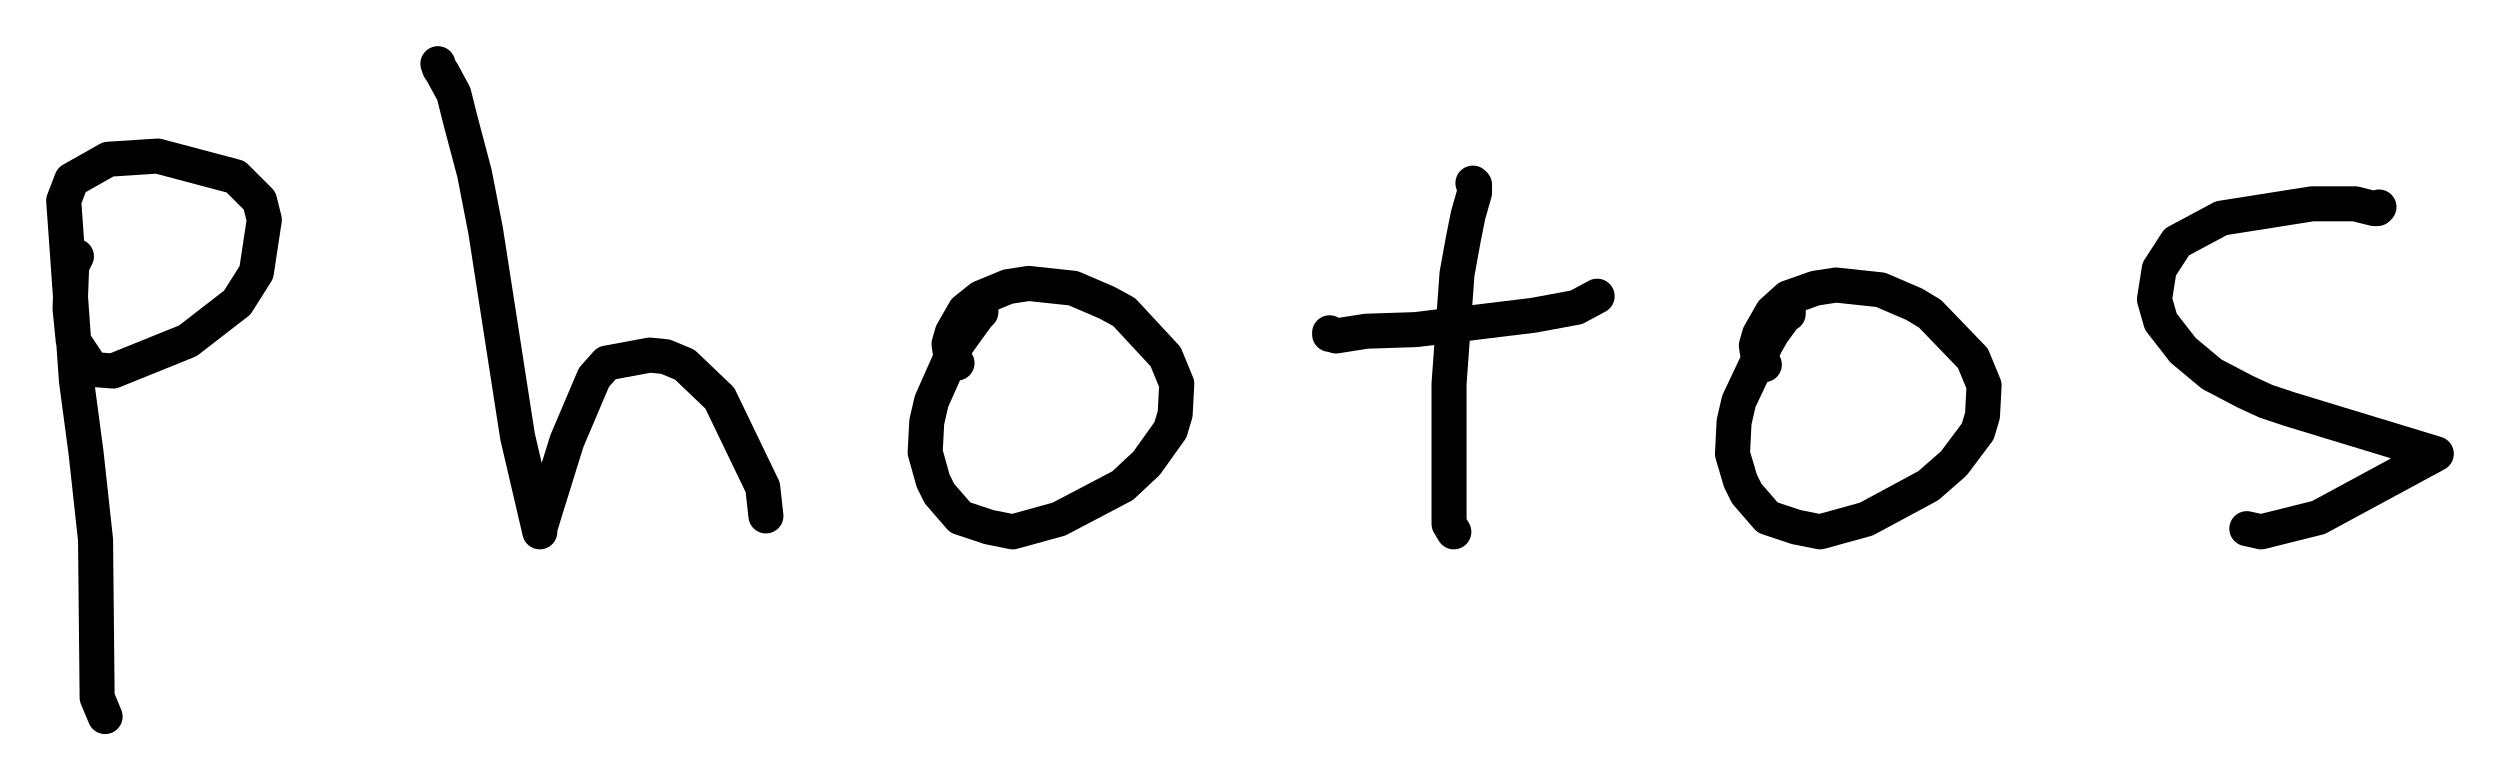
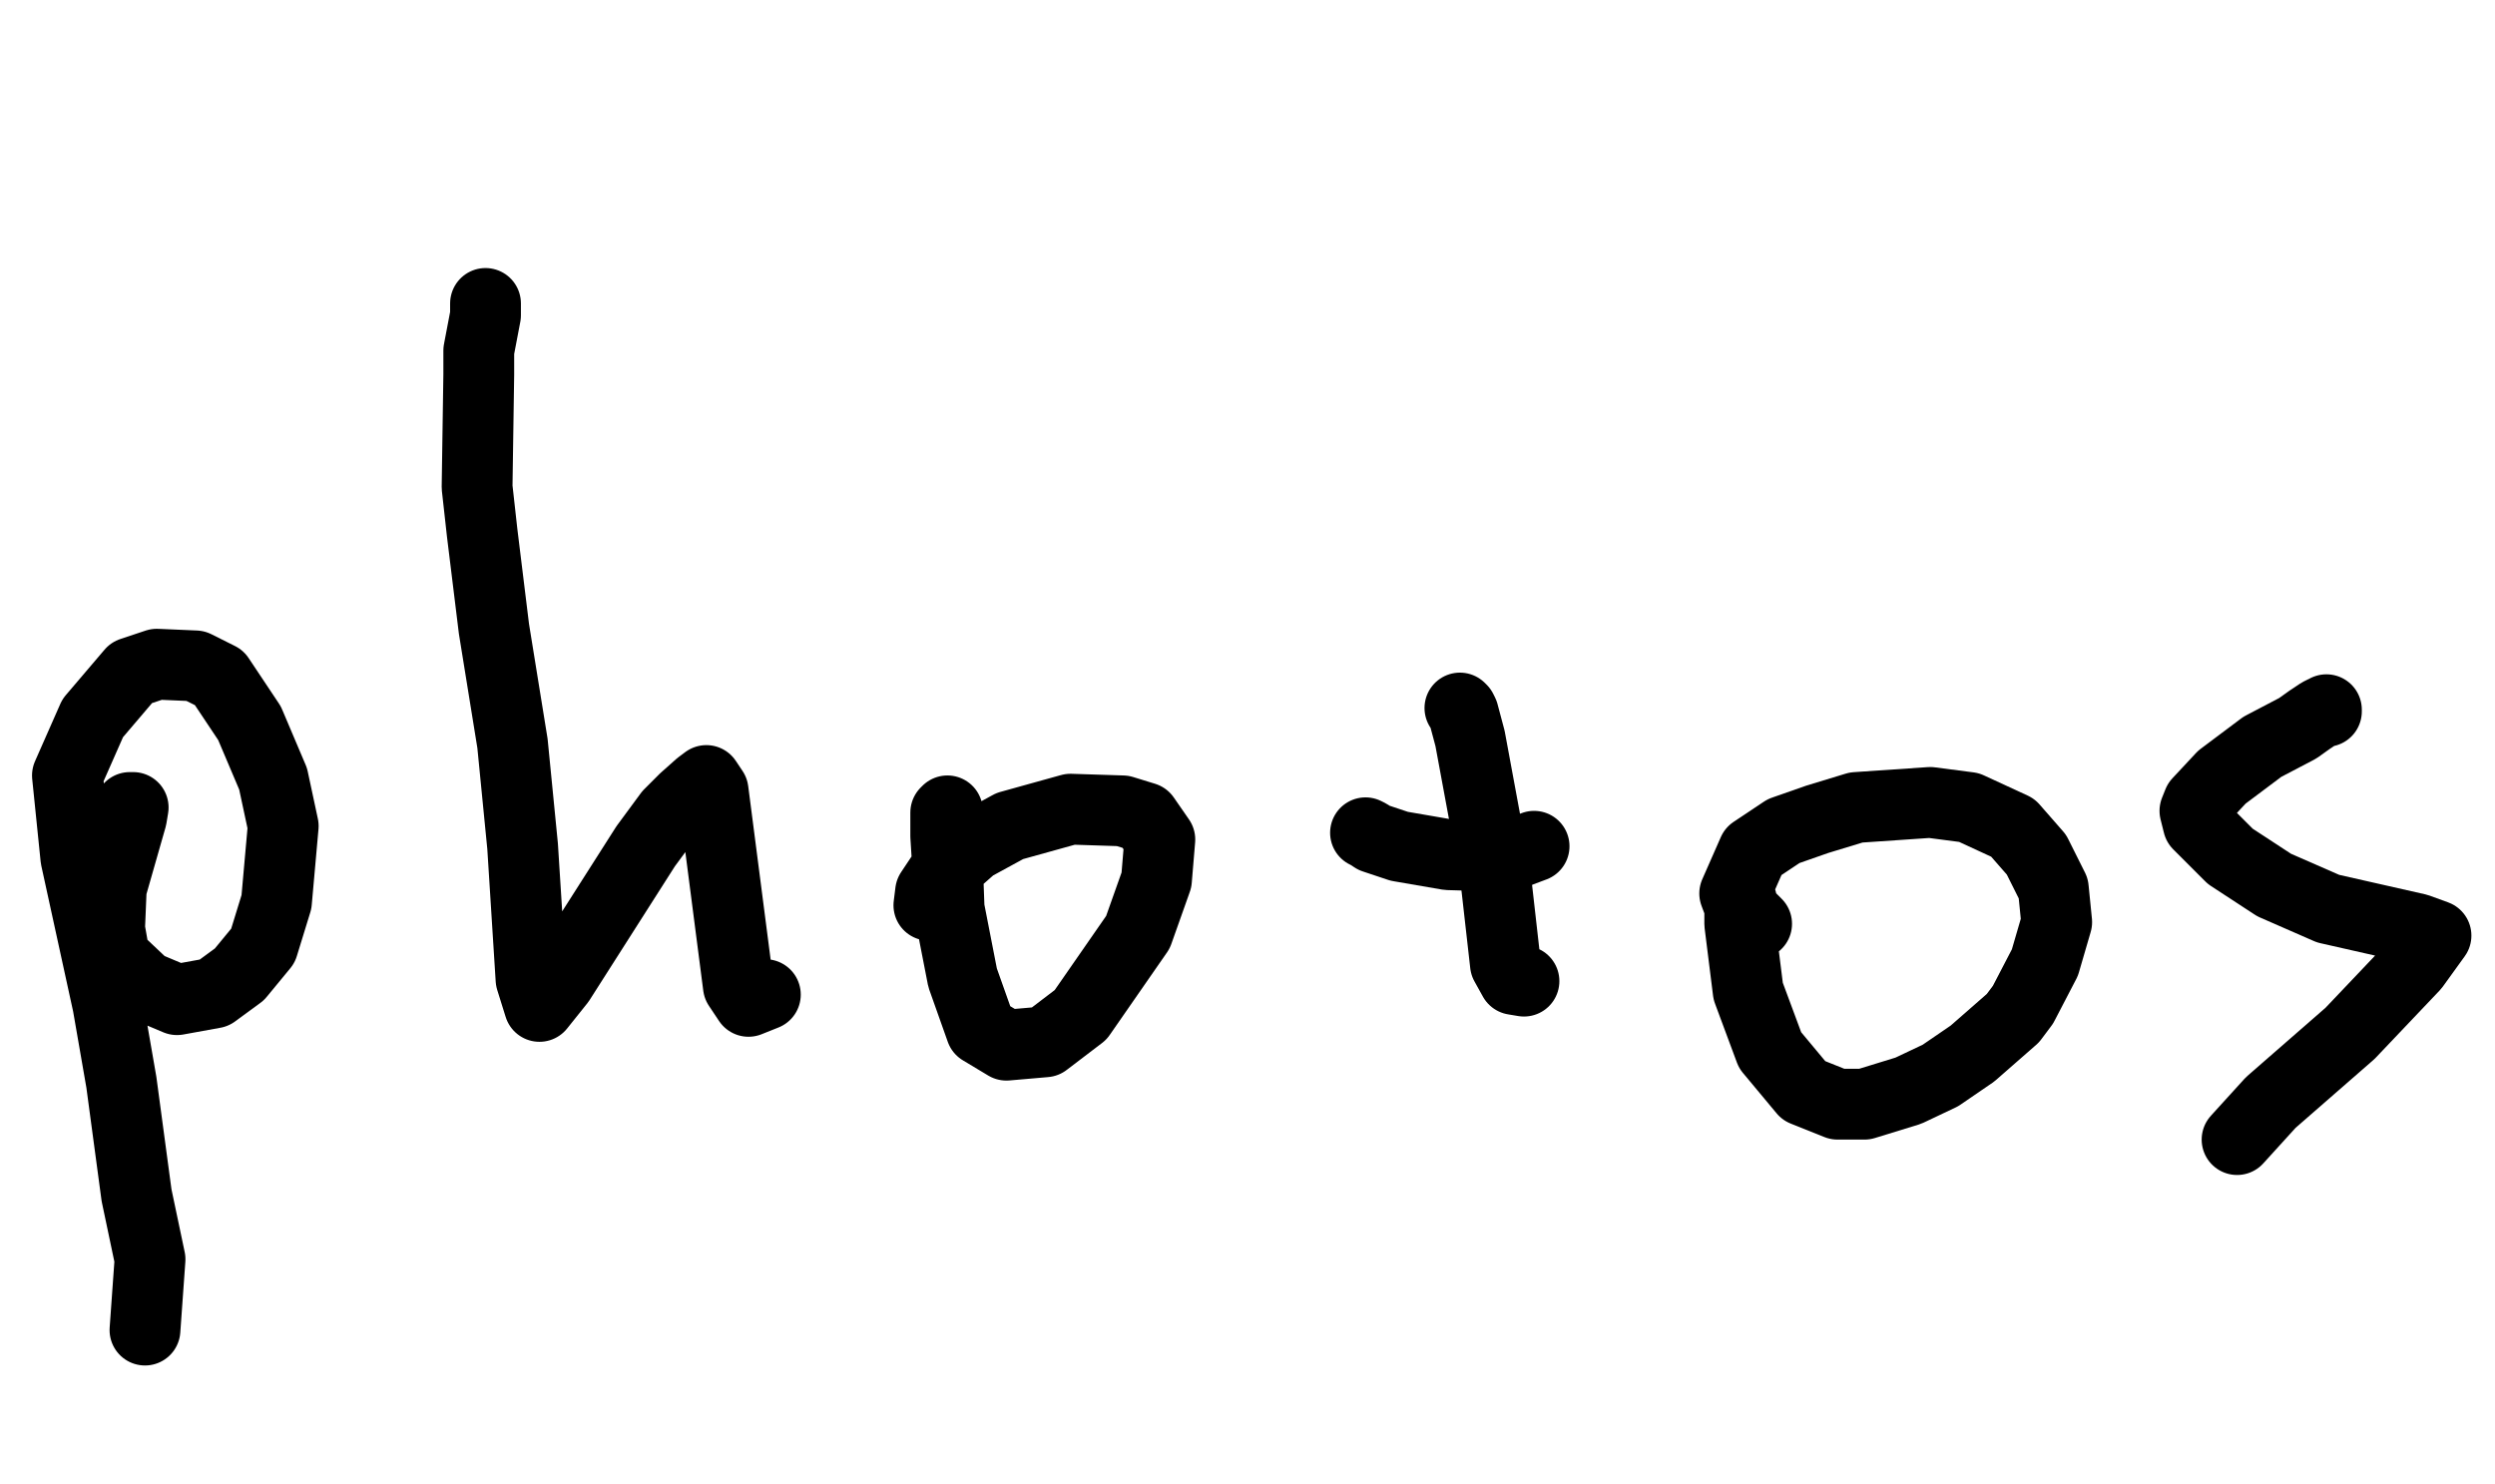
- <svg xmlns="http://www.w3.org/2000/svg" viewBox="0 0 157 49" width="157" height="49" fill="none" stroke="currentColor" stroke-width="2.2" stroke-linecap="round" stroke-linejoin="round">
-   <polyline points="4.7,16.1 4.8,16.1 4.5,16.7 4.4,19.4 4.6,21.4 5.8,23.2 7.1,23.3 11.8,21.4 14.9,19.0 16.1,17.1 16.6,13.8 16.3,12.6 14.8,11.1 9.9,9.8 6.8,10.0 4.5,11.3 4.0,12.6 4.8,23.9 5.4,28.4 6.0,33.9 6.1,43.8 6.6,45.0" />
-   <polyline points="27.5,4.0 27.6,4.3 27.8,4.6 28.5,5.9 28.9,7.5 29.8,10.9 30.5,14.5 32.5,27.4 33.9,33.4 33.9,33.2 34.2,32.2 35.6,27.7 37.3,23.7 38.1,22.8 40.8,22.3 41.8,22.4 43.0,22.9 45.2,25.0 47.9,30.6 48.1,32.4" />
-   <polyline points="61.6,19.4 61.6,19.5 61.6,19.6 61.4,19.8 60.6,20.9 60.1,21.6 58.5,25.2 58.2,26.5 58.1,28.4 58.6,30.2 59.0,31.0 60.3,32.5 62.1,33.1 63.6,33.4 66.5,32.6 70.5,30.5 72.0,29.1 73.5,27.0 73.8,26.0 73.9,24.1 73.2,22.4 70.6,19.6 69.5,19.0 67.4,18.1 64.6,17.8 63.3,18.0 61.6,18.7 60.6,19.5 59.8,20.9 59.6,21.6 59.7,22.3 60.1,22.8" />
-   <polyline points="83.5,20.9 83.5,20.9 83.5,21.0 83.5,21.0 83.6,21.0 83.9,21.1 85.8,20.8 88.9,20.7 96.3,19.8 99.0,19.3 100.3,18.6" />
-   <polyline points="92.5,11.5 92.6,11.6 92.6,11.7 92.6,12.1 92.2,13.5 91.9,15.0 91.5,17.2 91.0,24.1 91.0,31.3 91.0,32.9 91.3,33.4" />
-   <polyline points="112.3,19.5 112.3,19.6 112.3,19.7 112.1,19.8 111.3,20.9 110.9,21.6 109.2,25.2 108.9,26.5 108.8,28.5 109.3,30.2 109.7,31.0 111.0,32.5 112.8,33.1 114.3,33.4 117.2,32.6 121.1,30.5 122.7,29.1 124.2,27.1 124.5,26.1 124.6,24.2 123.9,22.5 121.2,19.7 120.2,19.1 118.1,18.2 115.3,17.9 114.0,18.1 112.3,18.7 111.3,19.6 110.5,21.0 110.3,21.7 110.4,22.4 110.8,22.9" />
-   <polyline points="149.4,13.0 149.4,13.0 149.4,13.0 149.3,13.1 149.1,13.1 147.9,12.8 145.2,12.8 139.5,13.7 136.7,15.2 135.6,16.9 135.3,18.8 135.7,20.2 137.1,22.0 138.9,23.5 141.0,24.6 142.3,25.2 143.8,25.7 153.0,28.5 145.6,32.5 142.0,33.4 141.1,33.2" />
+ <svg xmlns="http://www.w3.org/2000/svg" viewBox="0 0 148 88" width="148" height="88" fill="none" stroke="currentColor" stroke-width="4.2" stroke-linecap="round" stroke-linejoin="round">
+   <polyline points="7.7,47.9 7.8,47.9 7.9,47.9 7.8,48.5 6.6,52.7 6.5,55.1 6.8,56.8 8.6,58.5 10.5,59.3 12.7,58.9 14.2,57.8 15.6,56.1 16.4,53.5 16.8,49.0 16.2,46.2 14.8,42.9 13.0,40.2 11.6,39.5 9.3,39.4 7.8,39.9 5.5,42.6 4.0,46.0 4.5,50.9 6.4,59.6 7.2,64.2 8.1,70.9 8.9,74.7 8.6,78.9" />
+   <polyline points="28.8,18.0 28.8,18.2 28.8,18.7 28.4,20.8 28.4,22.2 28.3,28.9 28.6,31.6 29.3,37.3 30.4,44.1 31.0,50.2 31.5,58.1 32.0,59.7 33.2,58.2 38.3,50.2 39.7,48.3 40.6,47.4 41.5,46.6 41.9,46.3 42.3,46.9 43.8,58.5 44.4,59.4 45.4,59.0" />
+   <polyline points="56.2,48.1 56.1,48.2 56.1,48.4 56.1,48.9 56.1,49.6 56.2,51.2 56.3,53.9 57.1,58.0 58.2,61.1 59.7,62.0 62.0,61.8 64.1,60.2 67.5,55.3 68.6,52.2 68.8,49.8 67.9,48.5 66.6,48.1 63.5,48.0 59.9,49.0 57.7,50.2 56.0,51.7 55.2,52.9 55.1,53.7" />
+   <polyline points="81.0,49.4 81.2,49.5 81.5,49.7 81.8,49.8 83.0,50.2 85.9,50.7 89.4,50.8 91.0,50.2" />
+   <polyline points="86.6,42.0 86.7,42.1 86.8,42.3 87.2,43.8 88.7,51.9 89.3,57.2 89.8,58.1 90.4,58.2" />
+   <polyline points="103.3,53.4 103.3,53.4 103.2,53.4 103.2,53.5 103.2,54.8 103.7,58.8 105.0,62.3 107.0,64.7 109.0,65.5 110.6,65.5 113.2,64.7 115.1,63.8 117.0,62.5 117.0,62.5 118.6,61.1 119.4,60.4 120.0,59.6 121.3,57.1 122.0,54.7 121.8,52.7 120.8,50.7 119.4,49.1 116.8,47.9 114.5,47.6 110.1,47.9 107.8,48.6 105.8,49.3 104.0,50.5 102.9,53.0 103.2,53.8 104.2,54.8" />
+   <polyline points="138.0,42.1 138.0,42.2 137.8,42.2 137.6,42.3 137.0,42.7 136.3,43.2 134.2,44.3 131.8,46.1 130.4,47.6 130.2,48.1 130.4,48.9 132.3,50.8 134.9,52.5 138.1,53.9 143.4,55.1 144.5,55.5 143.2,57.3 139.4,61.3 134.7,65.4 132.7,67.6" />
</svg>
